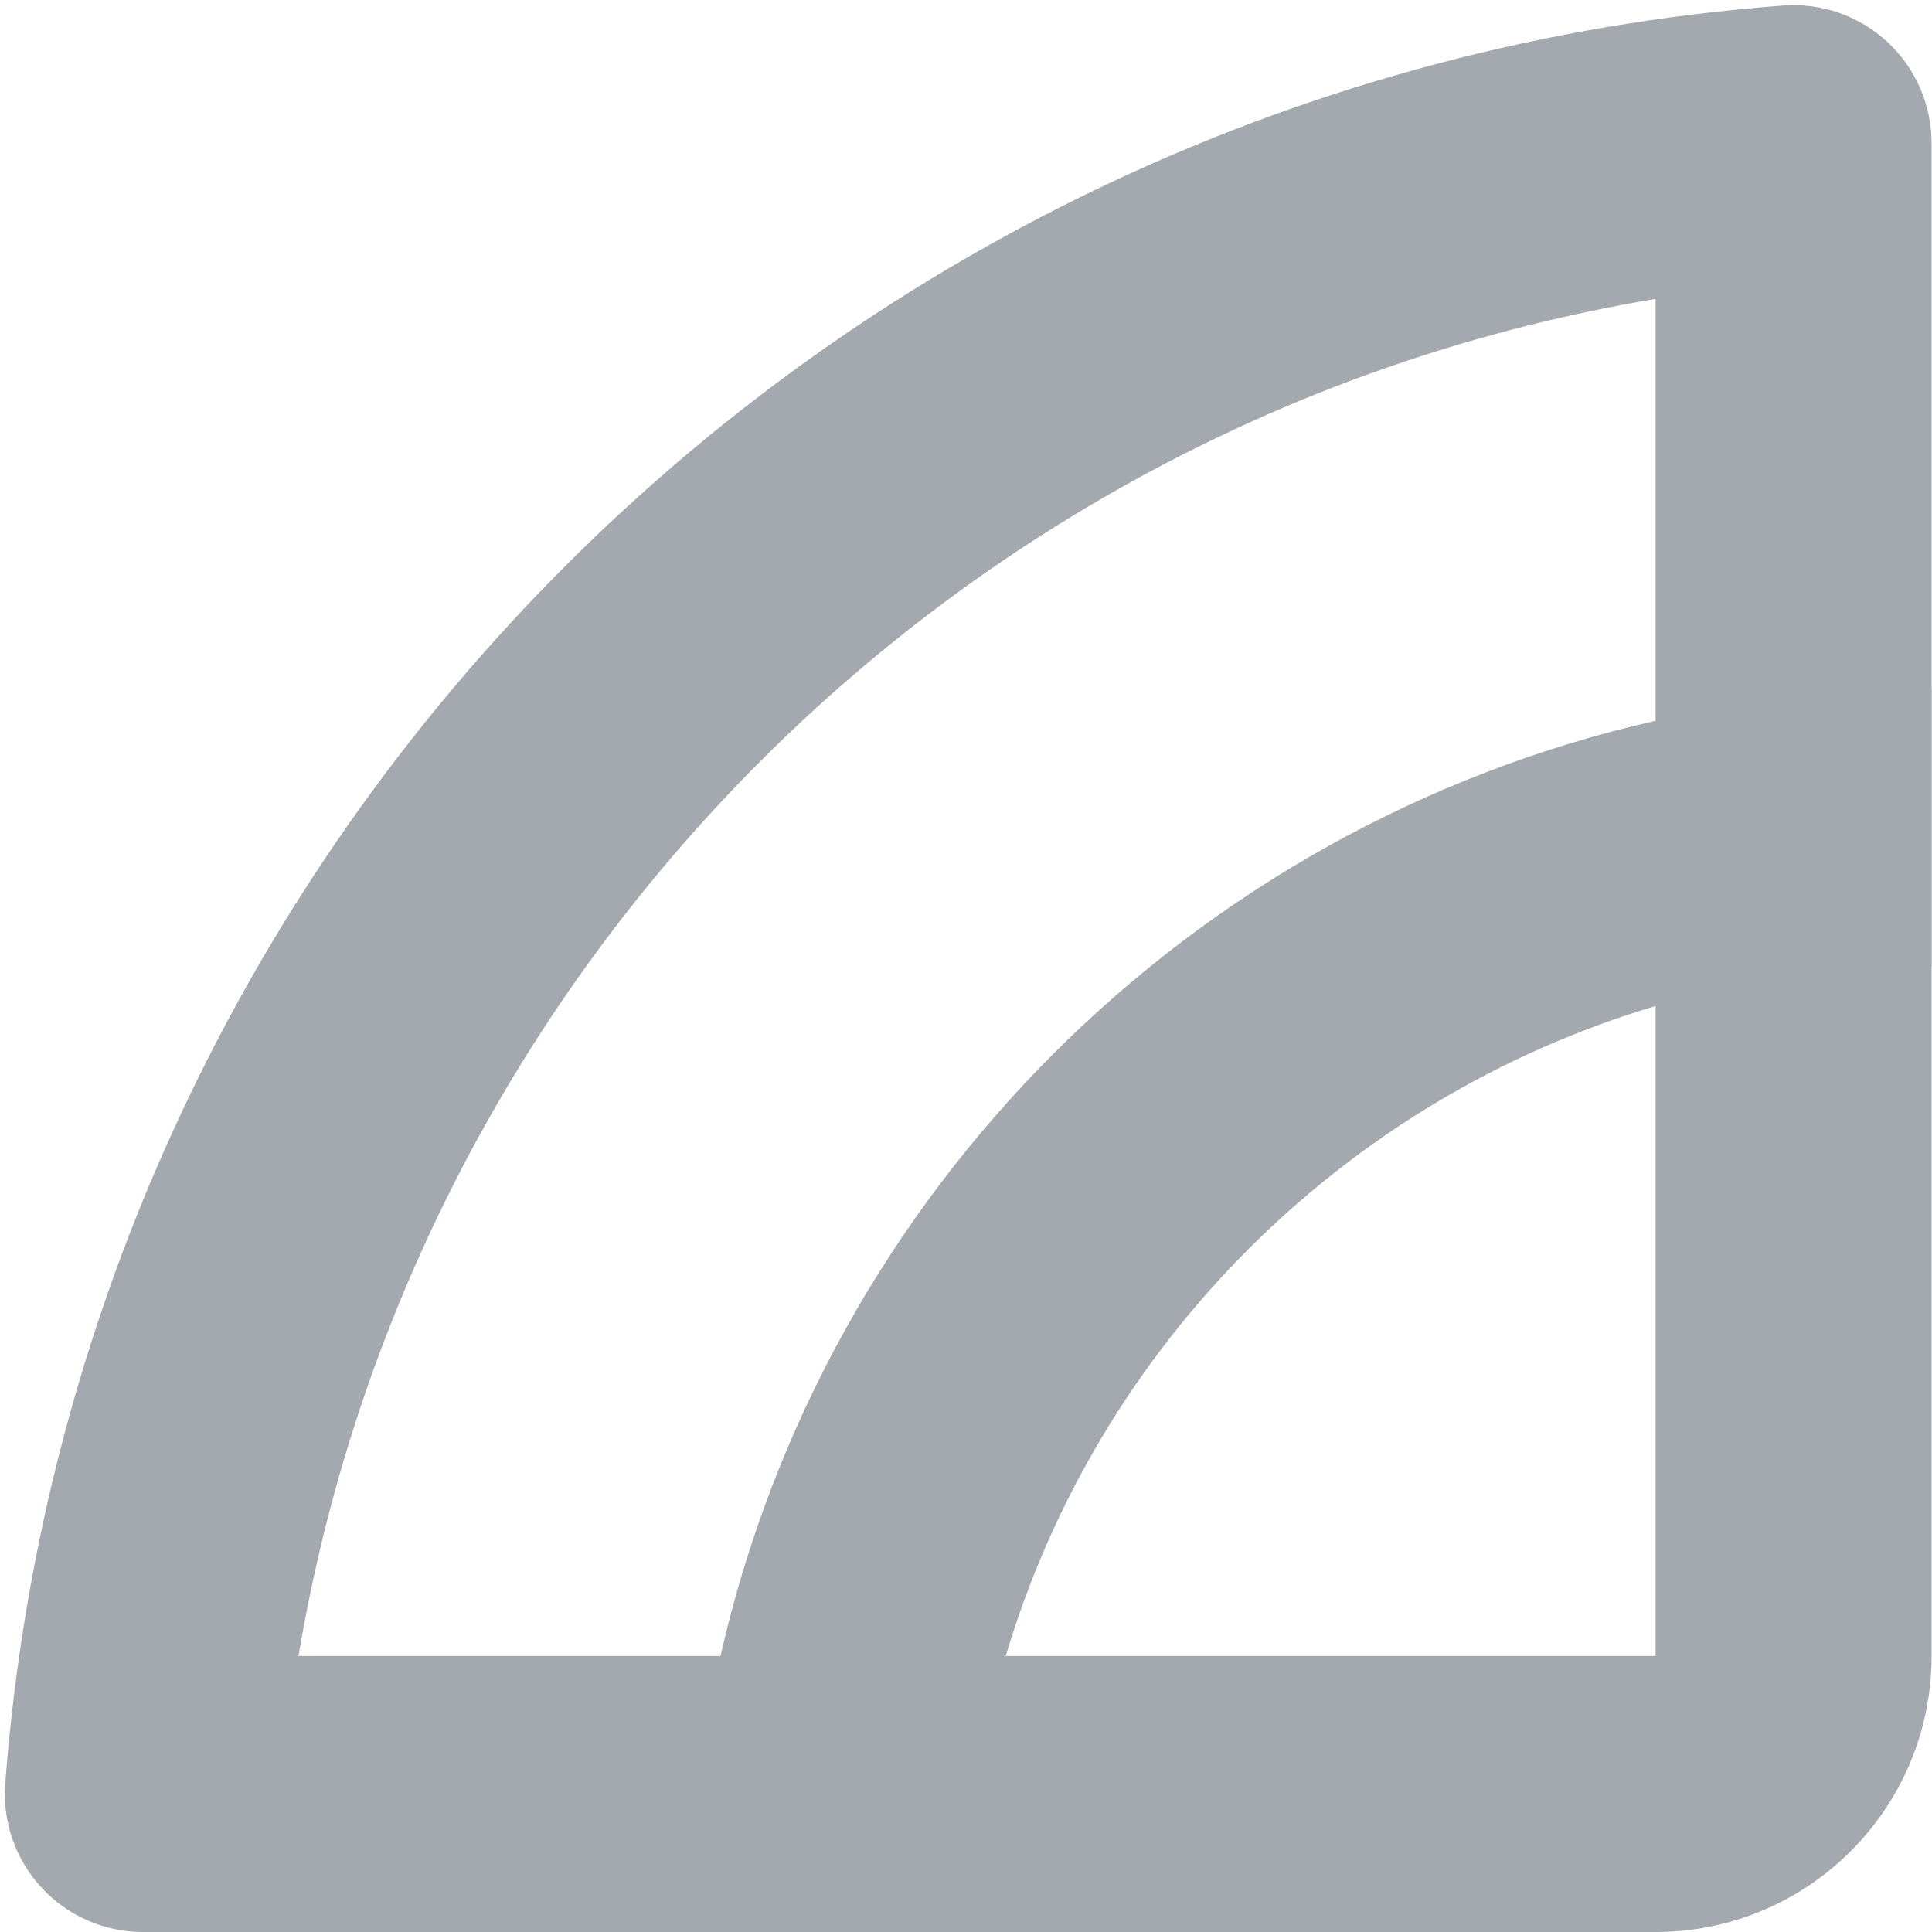
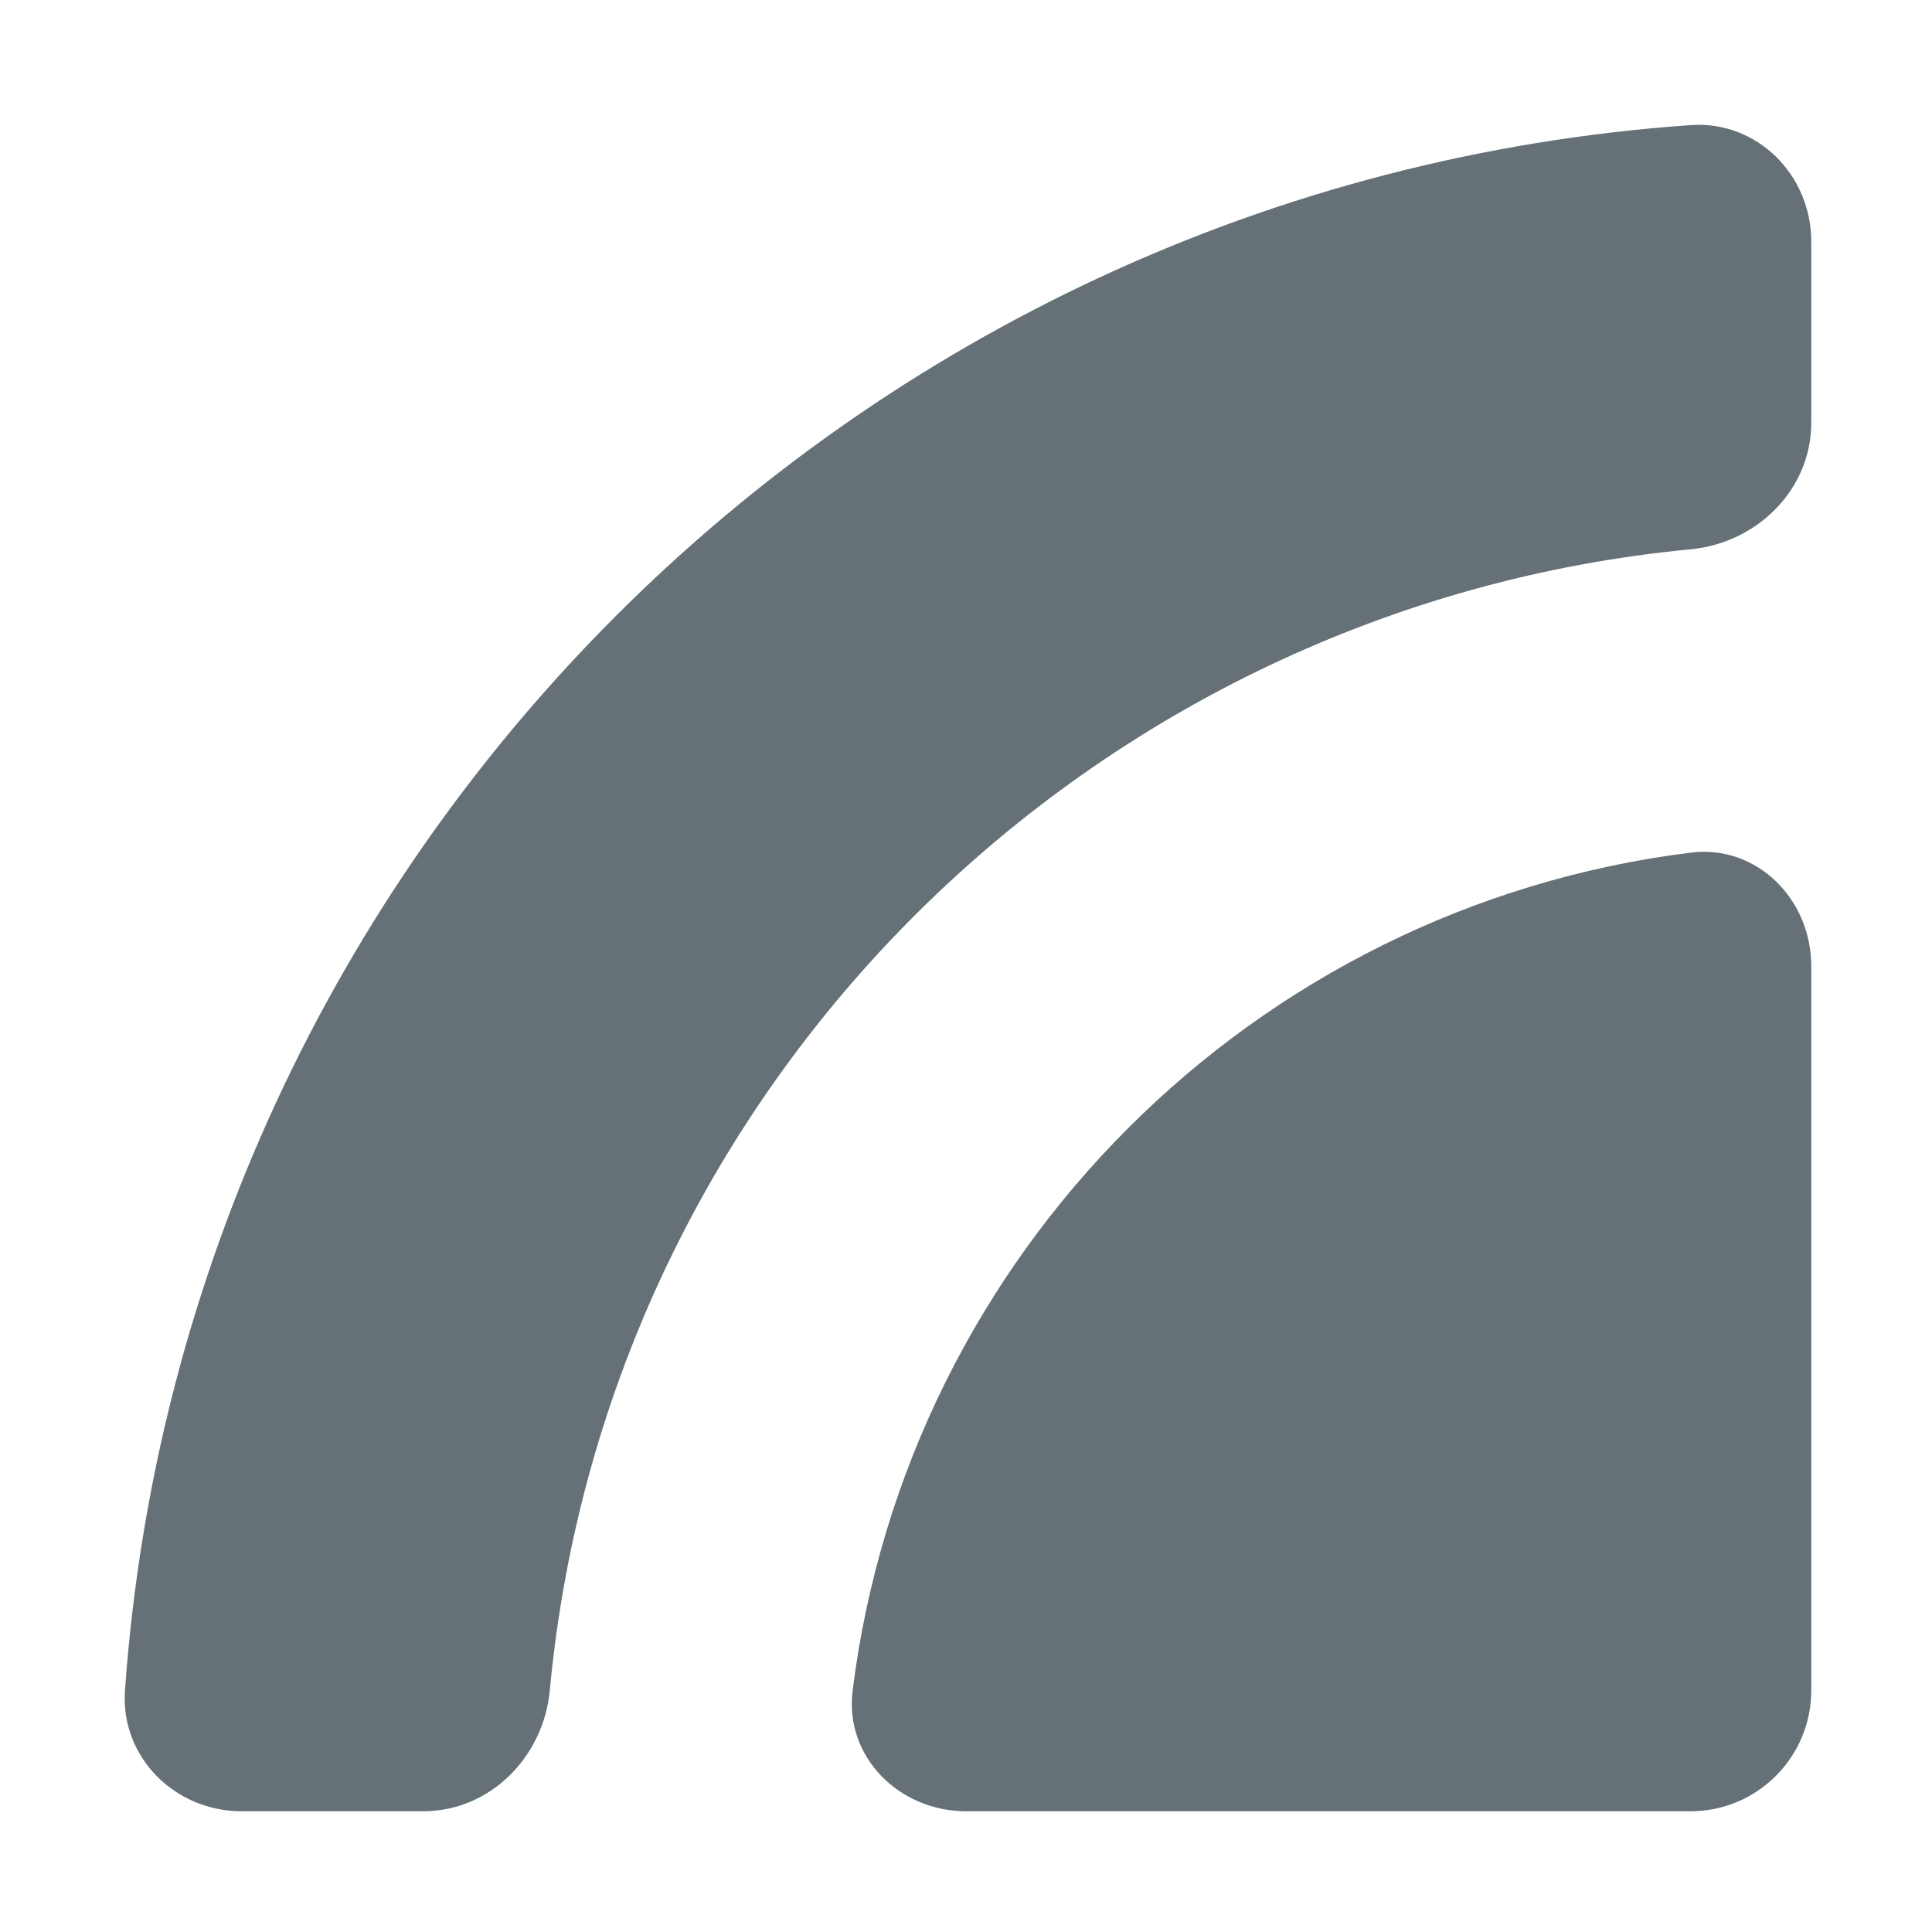
- <svg xmlns="http://www.w3.org/2000/svg" width="14" height="14" viewBox="0 0 14 14" fill="none">
-   <path fill-rule="evenodd" clip-rule="evenodd" d="M13.997 1.038C13.997 0.759 13.881 0.493 13.677 0.304C13.473 0.115 13.199 0.019 12.921 0.04C6.047 0.563 0.561 6.049 0.038 12.924C0.017 13.201 0.112 13.475 0.302 13.68C0.491 13.884 0.757 14 1.035 14H11.997C13.102 14 13.997 13.104 13.997 12V7C13.998 7 13.998 7 13.998 7V5C13.998 5 13.998 5 13.997 5V1.038ZM11.997 5.223V2.166C6.973 3.008 3.006 6.975 2.163 12H5.221C5.984 8.635 8.633 5.986 11.997 5.223ZM7.288 12H11.997V7.29C9.74 7.962 7.96 9.742 7.288 12Z" fill="#A3A9AE" />
+ <svg xmlns="http://www.w3.org/2000/svg" width="16" height="16" viewBox="0 0 16 16" fill="none" class="injected-svg" data-src="/static/images/catalog.share.react.svg">
+   <path fill-rule="evenodd" clip-rule="evenodd" d="M2 15C1.448 15 0.996 14.551 1.035 14C1.525 7.065 7.065 1.525 14 1.036C14.551 0.997 15 1.448 15 2V3.502C15 4.054 14.551 4.497 14.001 4.549C9.065 5.02 5.026 8.938 4.553 14.001C4.501 14.551 4.058 15 3.506 15H2ZM8 15C7.447 15 6.993 14.55 7.061 14.002C7.512 10.381 10.381 7.512 14.002 7.061C14.55 6.993 15 7.447 15 8V14C15 14.552 14.552 15 14 15H8Z" fill="#657077" />
</svg>
